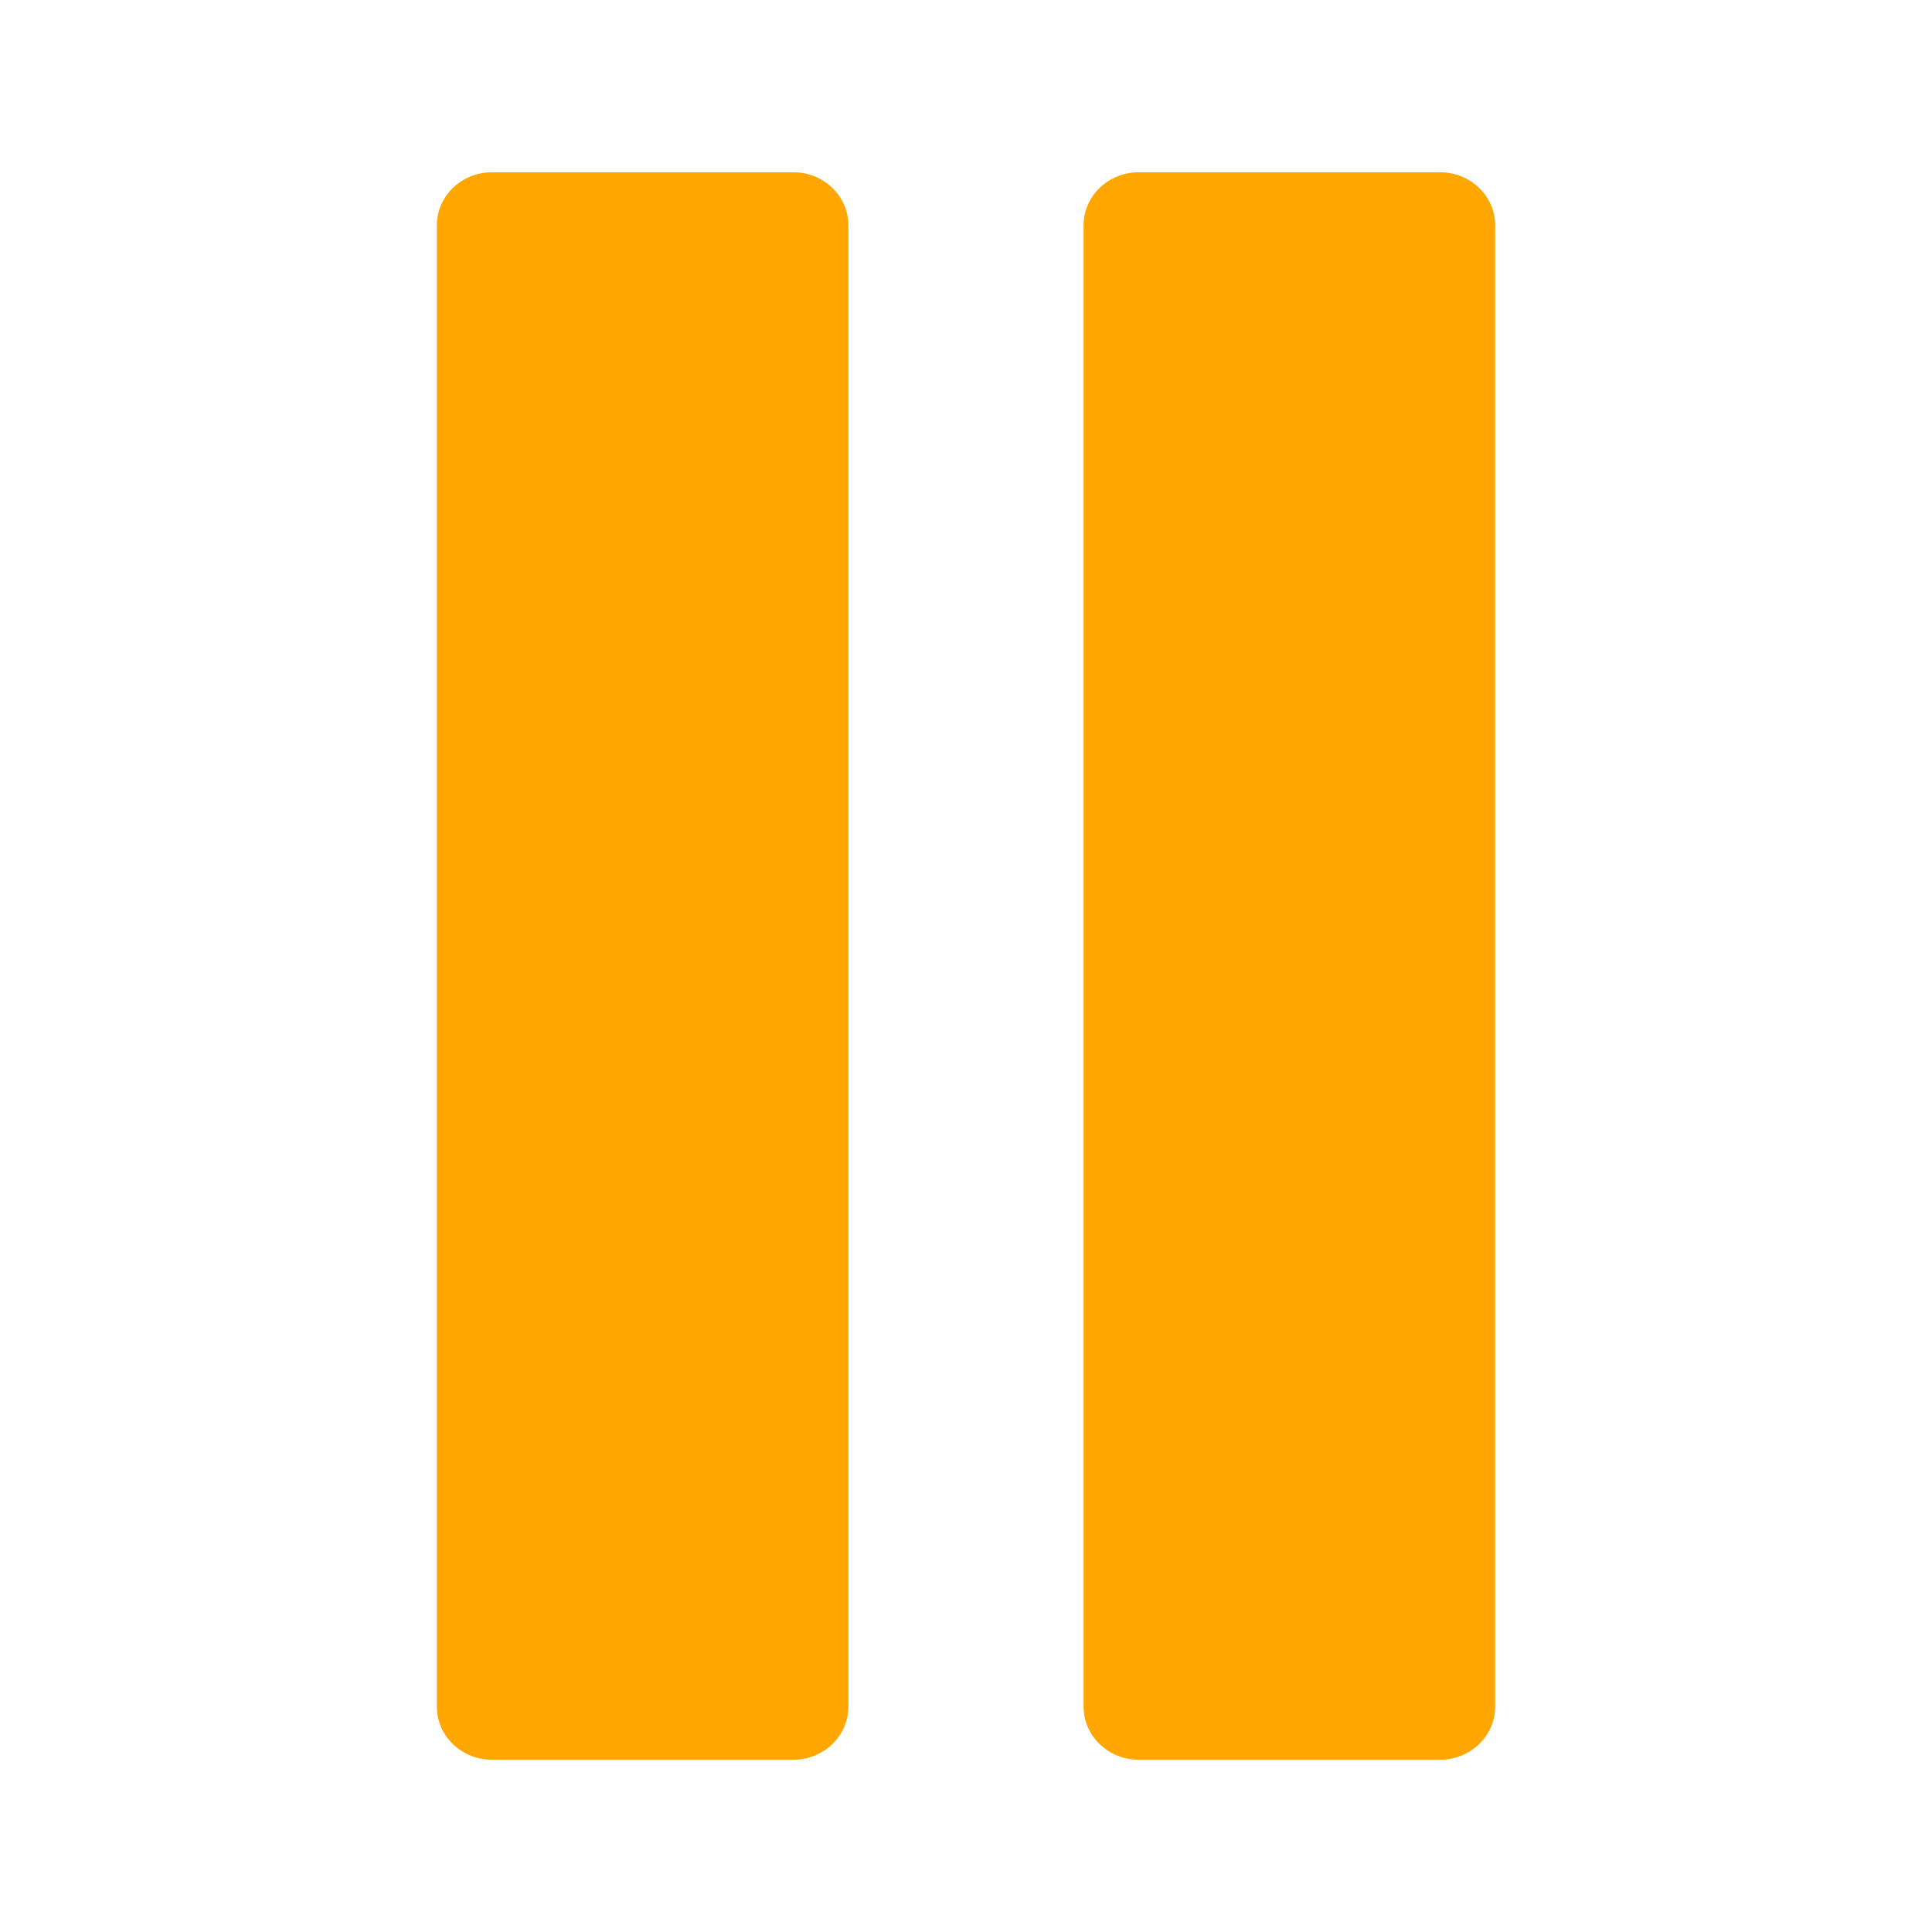
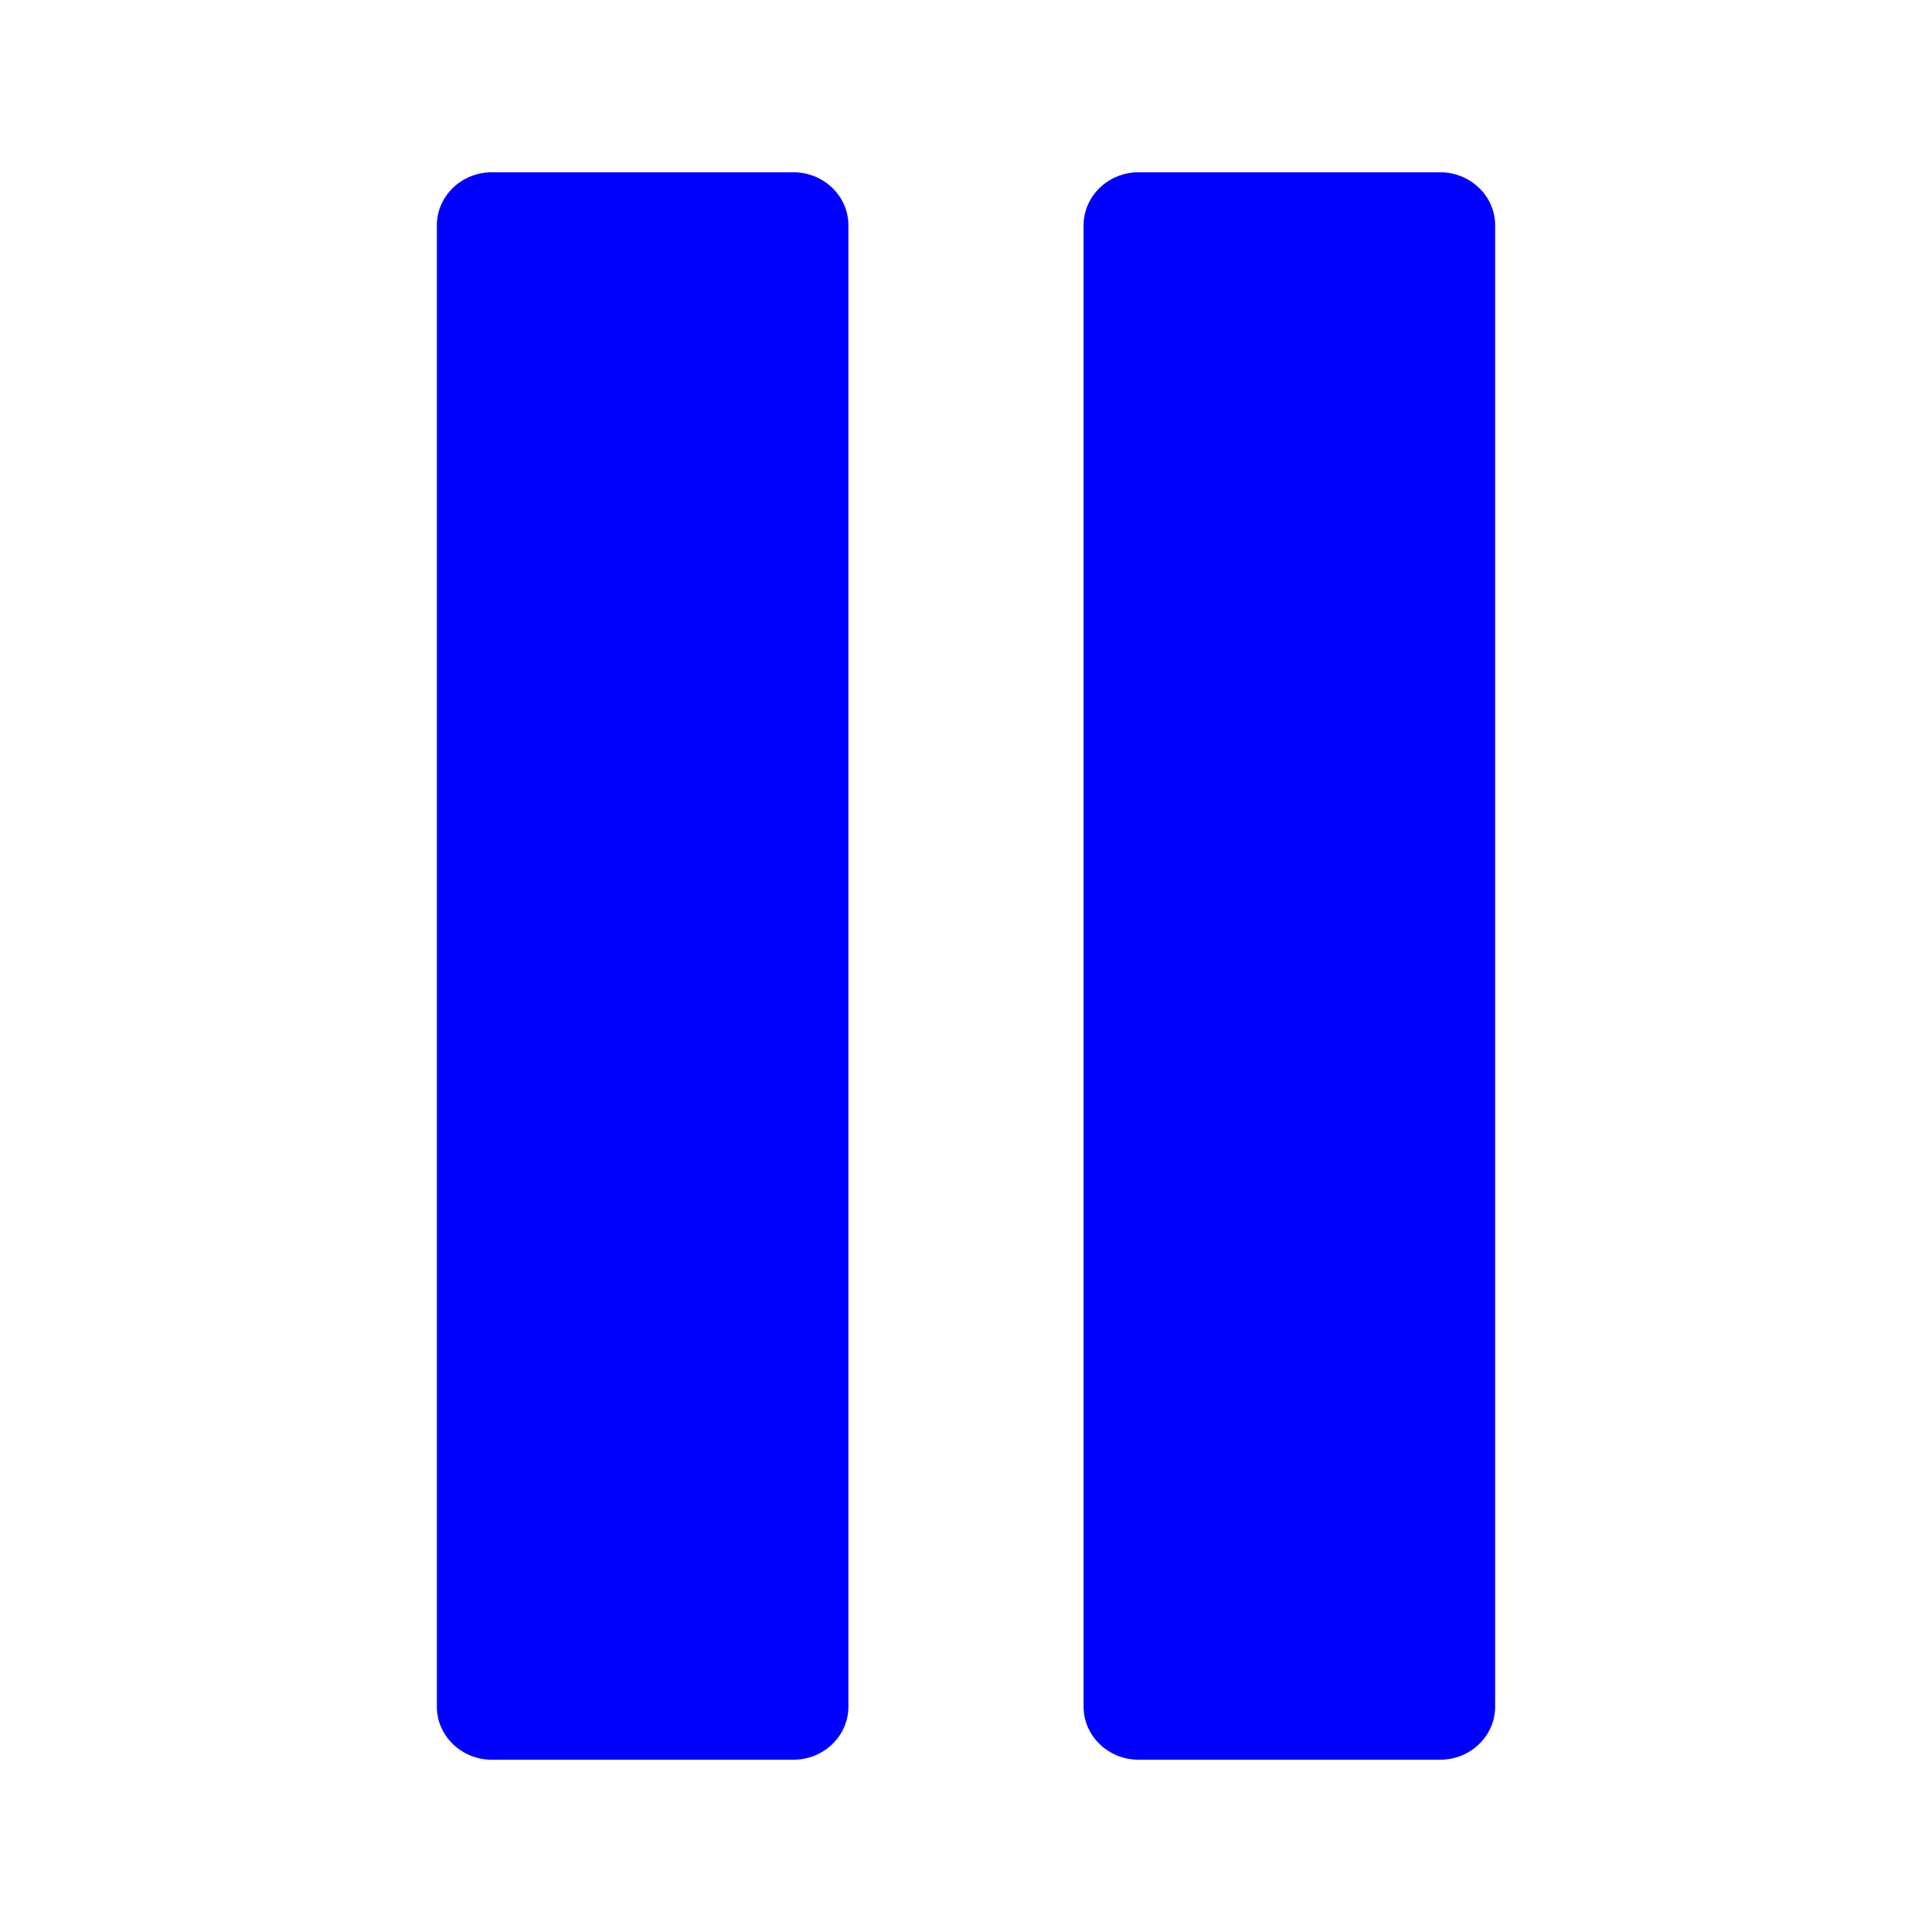
<svg xmlns="http://www.w3.org/2000/svg" enable-background="new 0 0 128 128" viewBox="0 0 18 18" version="1.1" id="svg29" width="18" height="18">
  <defs id="defs33" />
  <linearGradient id="a" x1="64" x2="64" y1="4.25" y2="123.91" gradientUnits="userSpaceOnUse">
    <stop stop-color="#FFAB40" offset="0" id="stop2" />
    <stop stop-color="#FF6D00" offset="1" id="stop4" />
  </linearGradient>
  <g id="g870" transform="matrix(0.2738853,0,0,0.2641037,-20.10612,-7.47291)">
-     <path d="M 100.401,90.373 H 90.141 c -1.03,0 -1.87,-0.84 -1.87,-1.87 v -52.26 c 0,-1.03 0.84,-1.87 1.87,-1.87 h 10.26 c 1.03,0 1.87,0.84 1.87,1.87 v 52.26 c 0,1.03 -0.84,1.87 -1.87,1.87 z" id="path21" style="fill:#ffa600;fill-opacity:1" />
-     <path d="m 122.401,90.373 h -10.26 c -1.03,0 -1.87,-0.84 -1.87,-1.87 v -52.26 c 0,-1.03 0.84,-1.87 1.87,-1.87 h 10.26 c 1.03,0 1.87,0.84 1.87,1.87 v 52.26 c 0,1.03 -0.84,1.87 -1.87,1.87 z" id="path23" style="fill:#ffa600;fill-opacity:1" />
+     <path d="M 100.401,90.373 H 90.141 c -1.03,0 -1.87,-0.84 -1.87,-1.87 v -52.26 c 0,-1.03 0.84,-1.87 1.87,-1.87 h 10.26 c 1.03,0 1.87,0.84 1.87,1.87 v 52.26 c 0,1.03 -0.84,1.87 -1.87,1.87 z" id="path21" style="fill:#0000ff;fill-opacity:1" />
+     <path d="m 122.401,90.373 h -10.26 c -1.03,0 -1.87,-0.84 -1.87,-1.87 v -52.26 c 0,-1.03 0.84,-1.87 1.87,-1.87 h 10.26 c 1.03,0 1.87,0.84 1.87,1.87 v 52.26 c 0,1.03 -0.84,1.87 -1.87,1.87 z" id="path23" style="fill:#0000ff;fill-opacity:1" />
  </g>
</svg>
